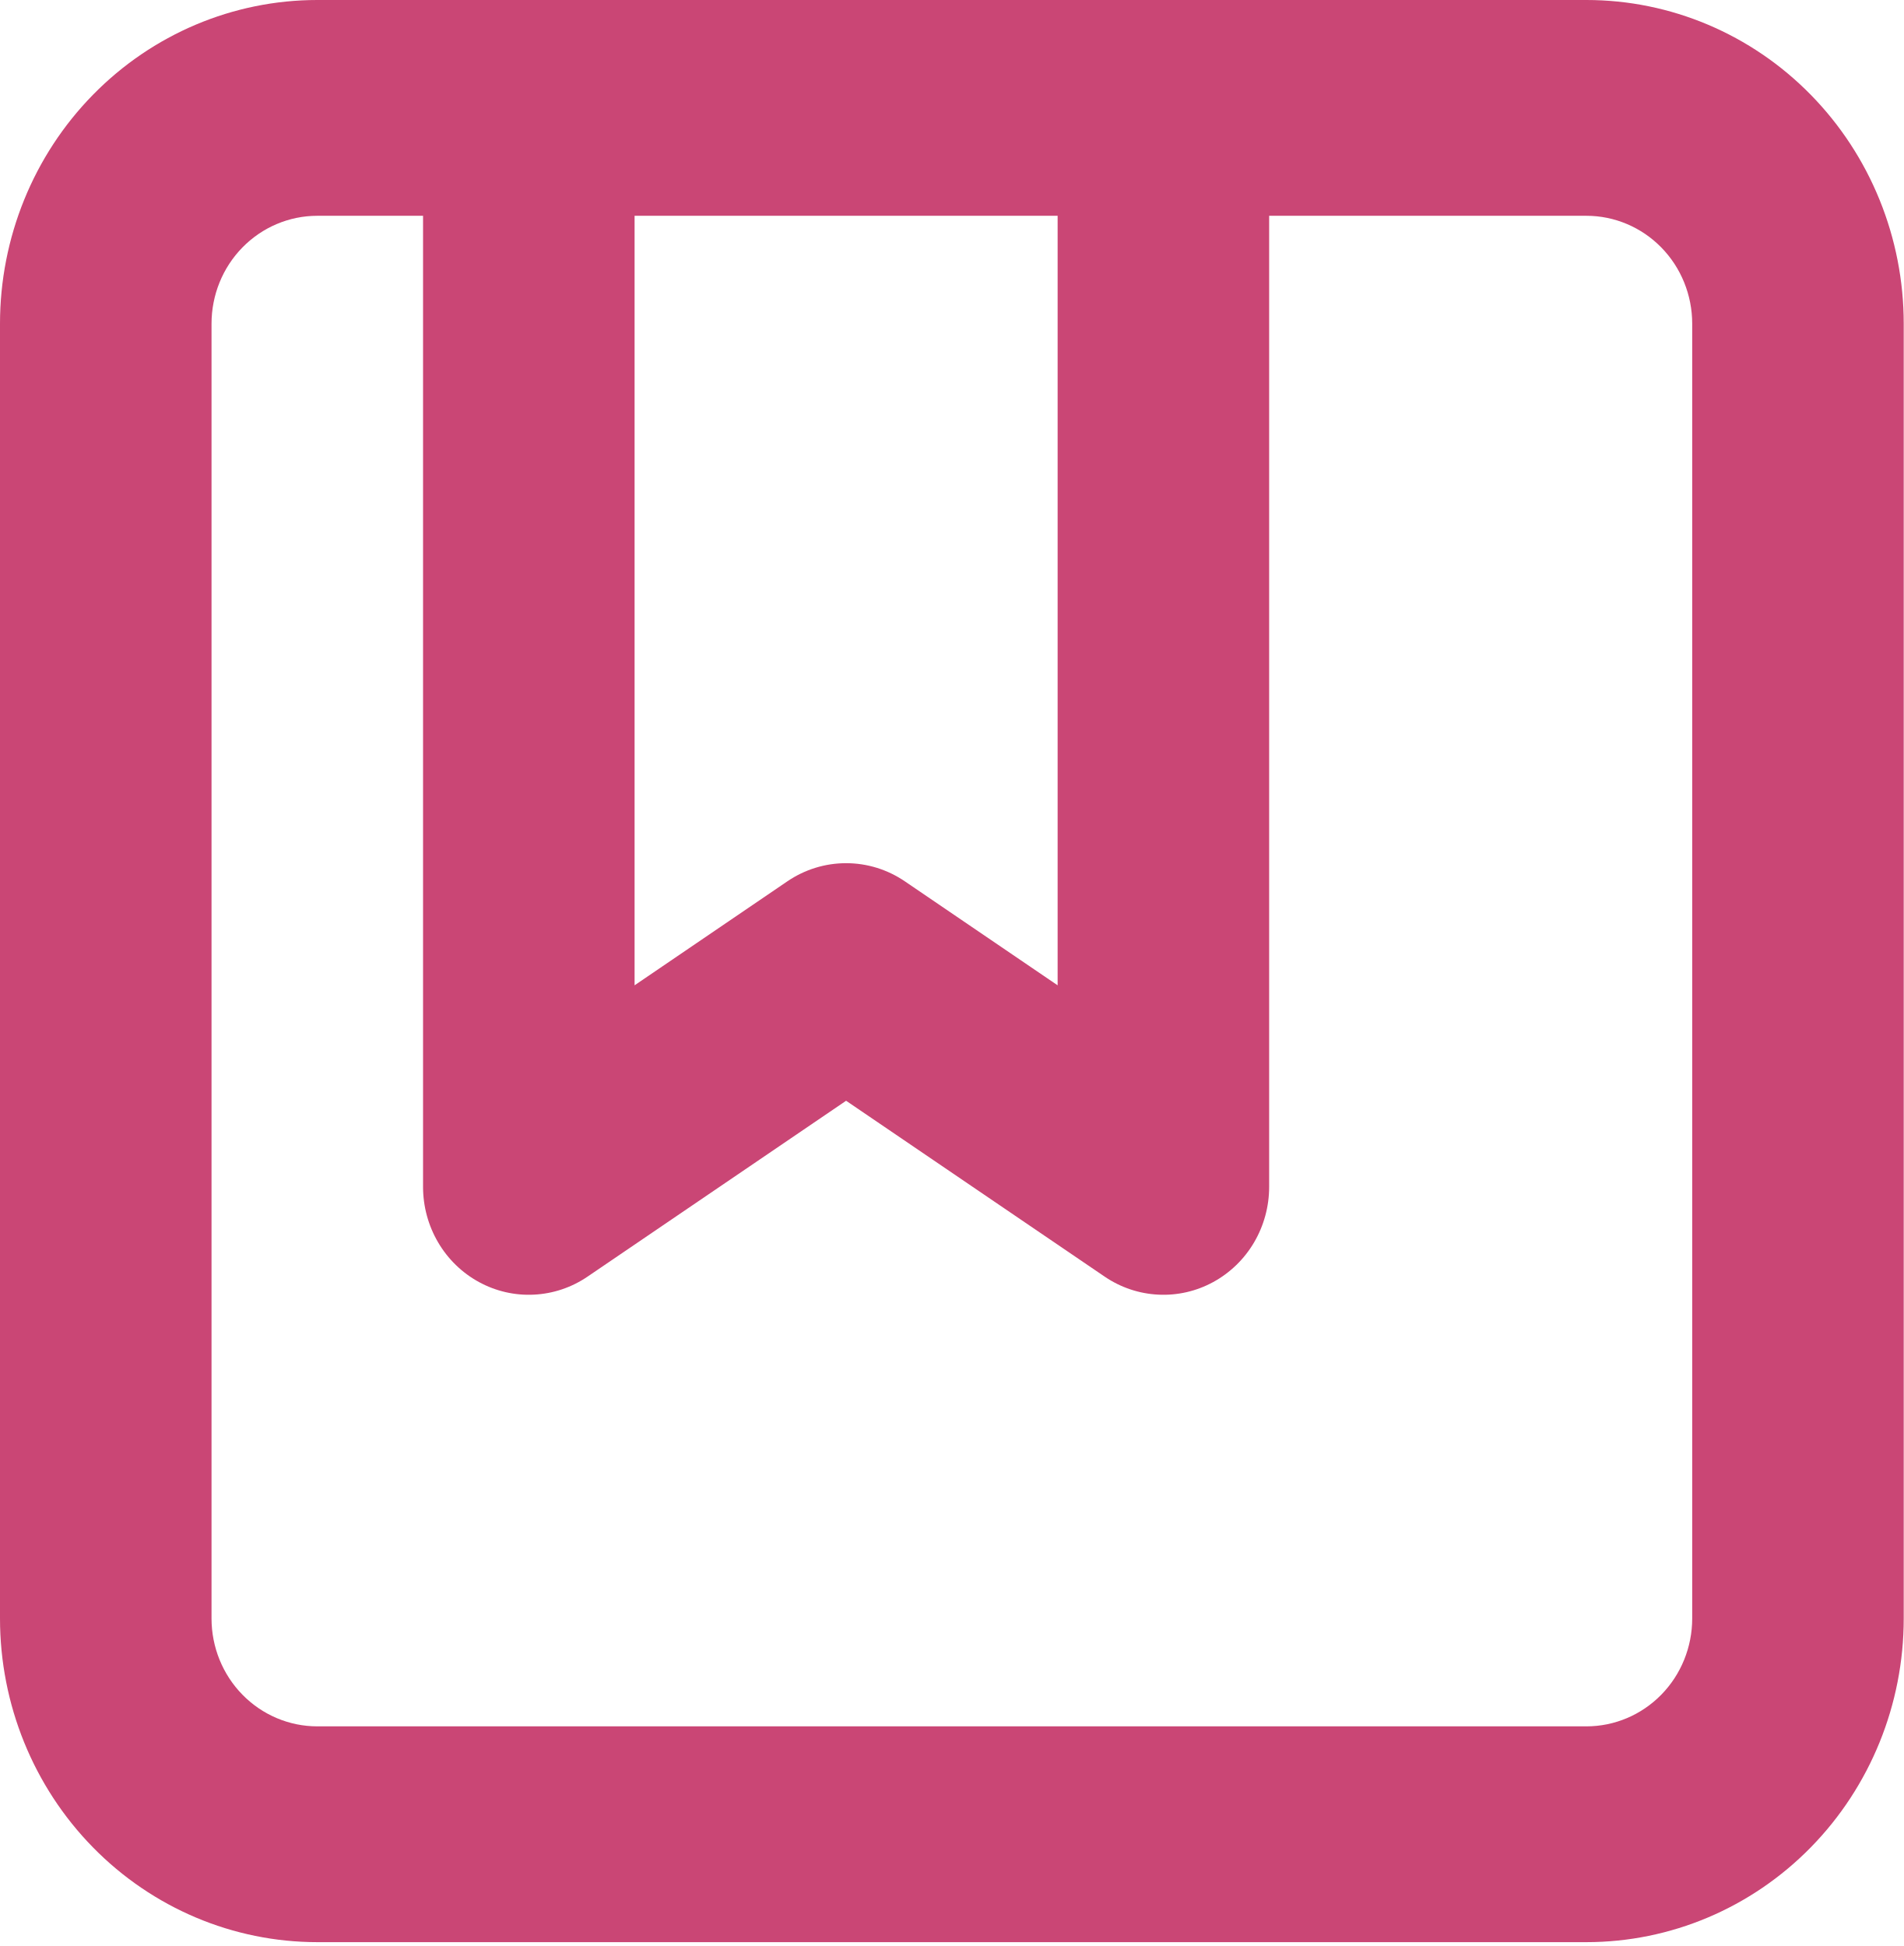
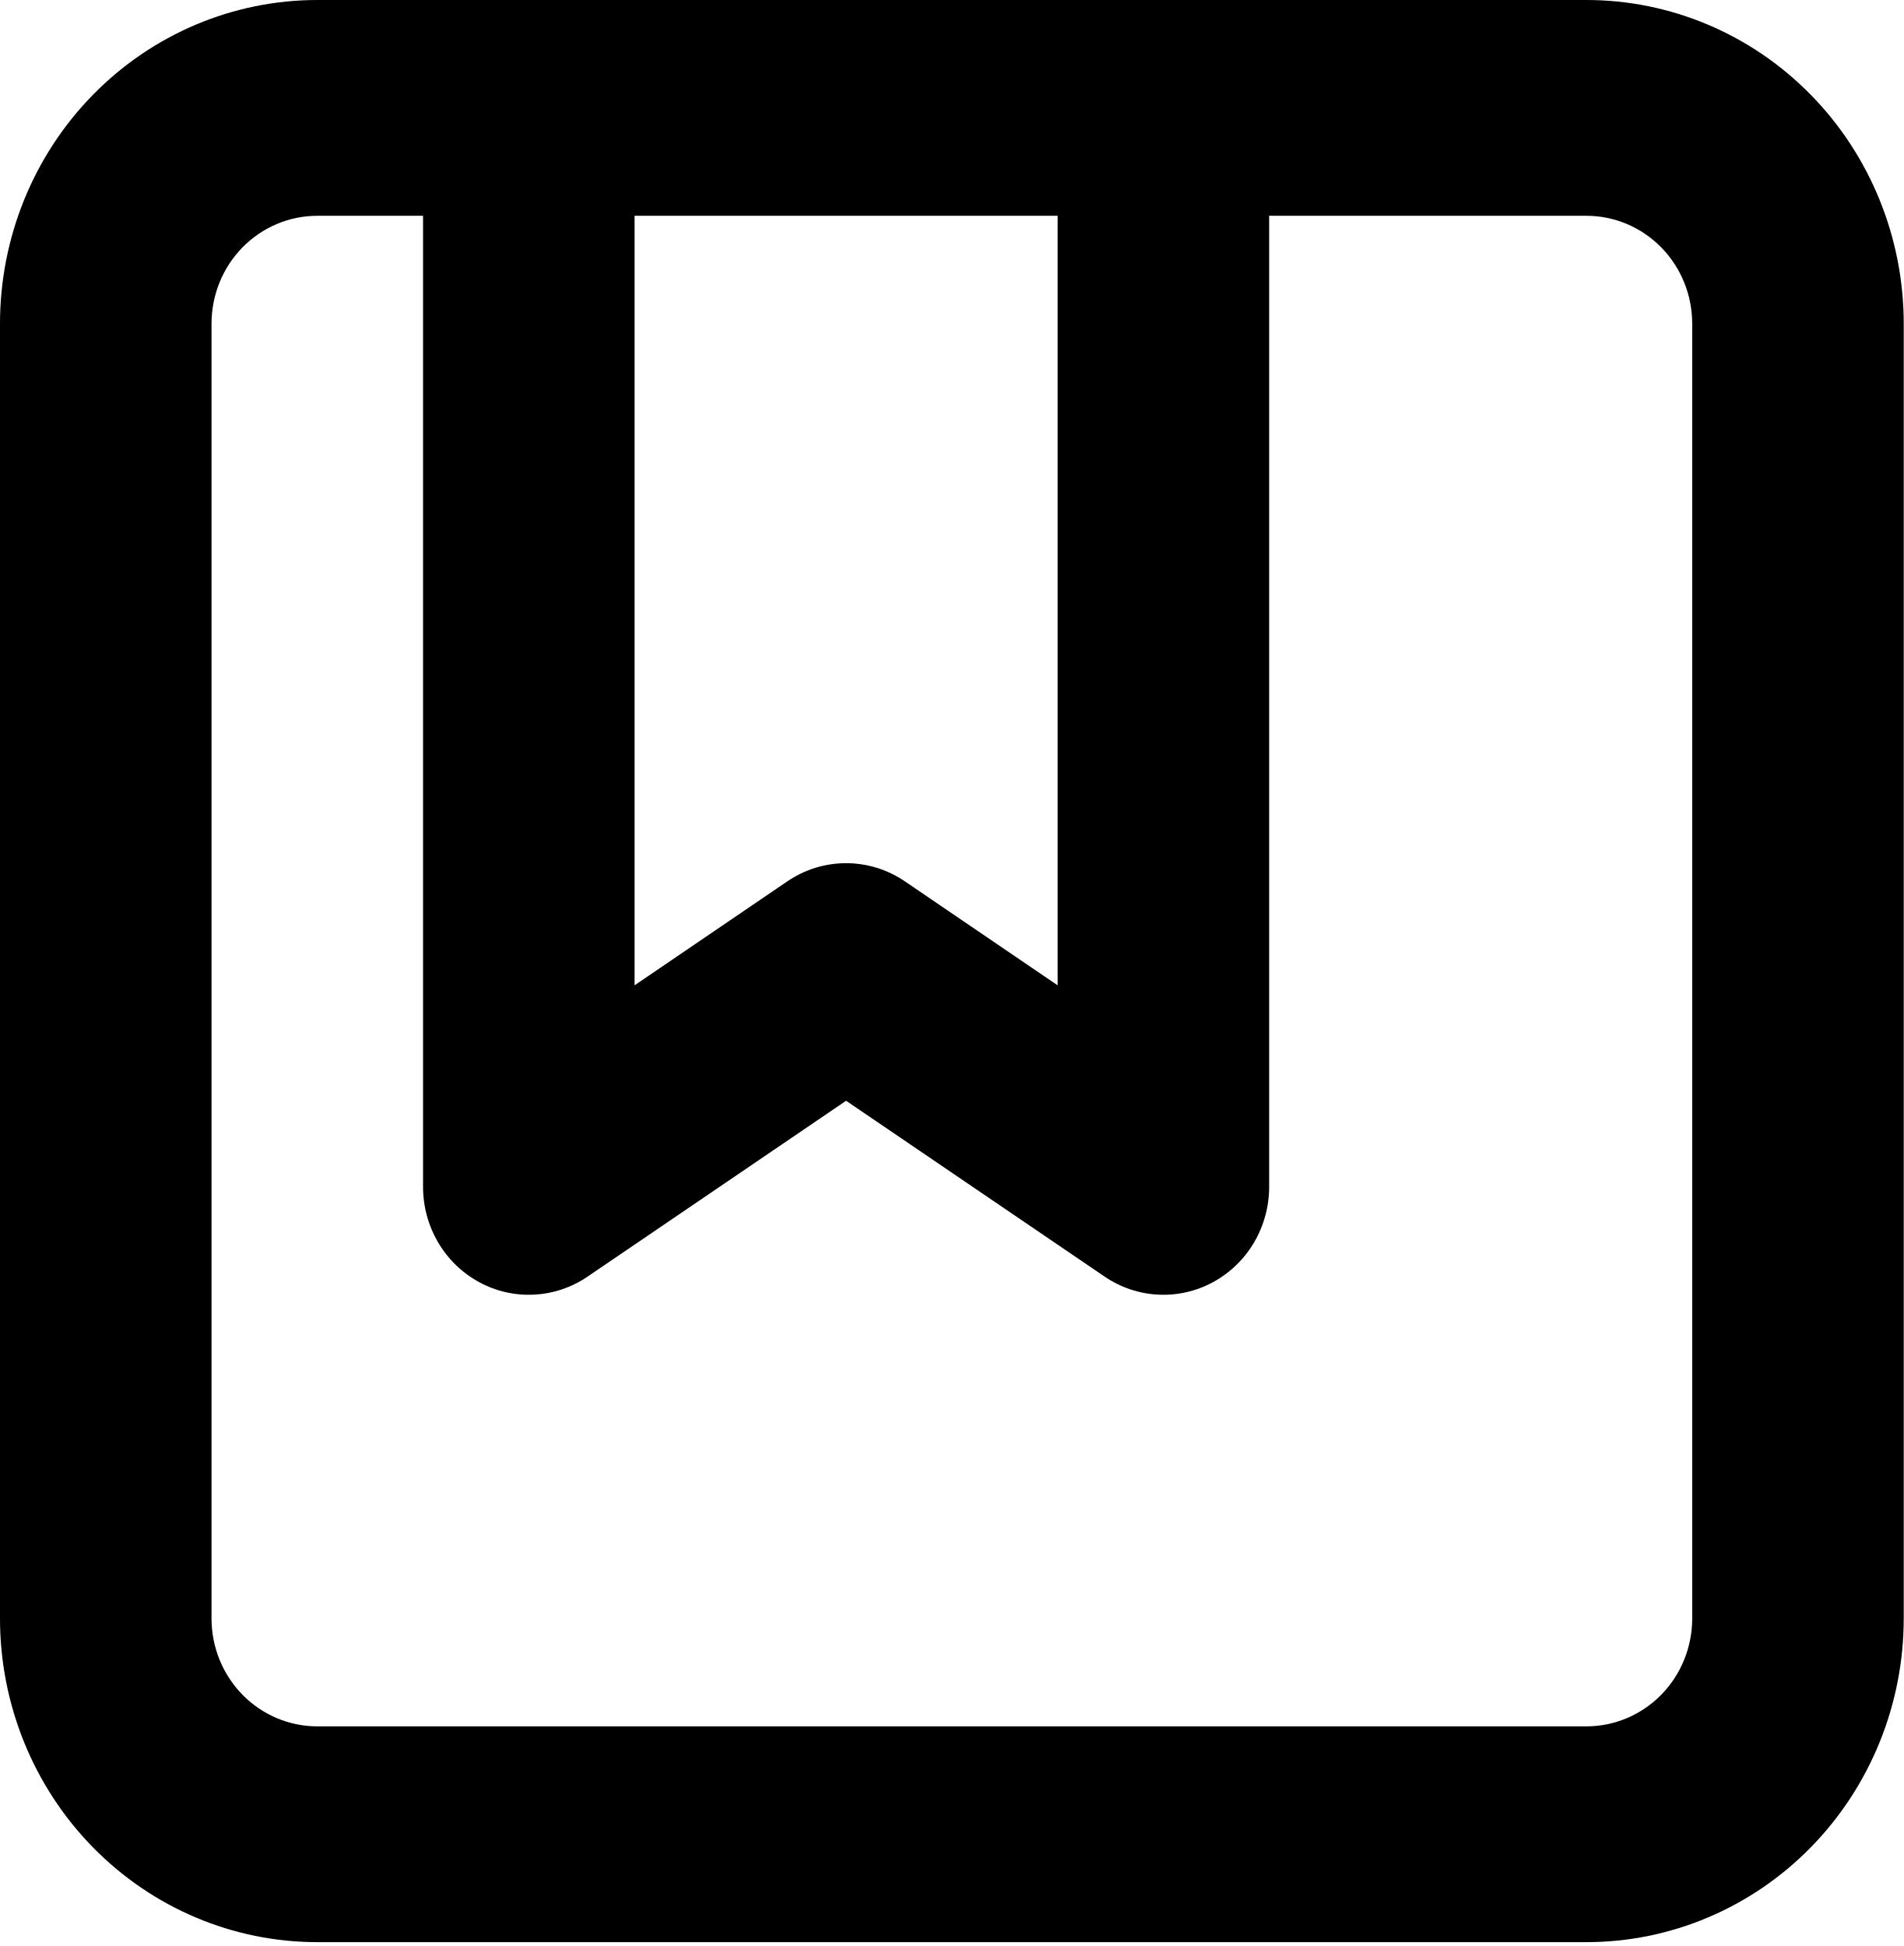
<svg xmlns="http://www.w3.org/2000/svg" width="45" height="46" viewBox="0 0 45 46" fill="none">
-   <path d="M7.5 5.101C6.837 5.101 6.201 5.37 5.732 5.848C5.263 6.326 5 6.975 5 7.652V38.258C5 38.934 5.263 39.583 5.732 40.061C6.201 40.539 6.837 40.808 7.5 40.808H37.5C38.163 40.808 38.799 40.539 39.268 40.061C39.737 39.583 40 38.934 40 38.258V7.652C40 6.975 39.737 6.326 39.268 5.848C38.799 5.37 38.163 5.101 37.5 5.101H30V28.056C30 28.517 29.877 28.97 29.645 29.366C29.412 29.763 29.078 30.087 28.679 30.305C28.28 30.523 27.831 30.626 27.379 30.603C26.927 30.581 26.489 30.434 26.113 30.178L20 26.02L13.887 30.178C13.511 30.434 13.073 30.581 12.621 30.603C12.169 30.626 11.72 30.523 11.321 30.305C10.921 30.087 10.588 29.763 10.355 29.366C10.123 28.97 10 28.517 10 28.056V5.101H7.5ZM15 5.101V23.291L18.613 20.832C19.023 20.553 19.506 20.404 20 20.404C20.494 20.404 20.977 20.553 21.387 20.832L25 23.291V5.101H15ZM0 7.652C0 5.622 0.79 3.676 2.197 2.241C3.603 0.806 5.511 0 7.5 0H37.5C39.489 0 41.397 0.806 42.803 2.241C44.21 3.676 45 5.622 45 7.652V38.258C45 40.287 44.21 42.233 42.803 43.668C41.397 45.103 39.489 45.909 37.5 45.909H7.5C5.511 45.909 3.603 45.103 2.197 43.668C0.79 42.233 0 40.287 0 38.258V7.652Z" fill="#CA4675" />
+   <path d="M7.5 5.101C6.837 5.101 6.201 5.37 5.732 5.848C5.263 6.326 5 6.975 5 7.652V38.258C5 38.934 5.263 39.583 5.732 40.061C6.201 40.539 6.837 40.808 7.5 40.808H37.5C38.163 40.808 38.799 40.539 39.268 40.061C39.737 39.583 40 38.934 40 38.258V7.652C40 6.975 39.737 6.326 39.268 5.848C38.799 5.37 38.163 5.101 37.5 5.101H30V28.056C30 28.517 29.877 28.97 29.645 29.366C29.412 29.763 29.078 30.087 28.679 30.305C28.28 30.523 27.831 30.626 27.379 30.603C26.927 30.581 26.489 30.434 26.113 30.178L20 26.02L13.887 30.178C13.511 30.434 13.073 30.581 12.621 30.603C12.169 30.626 11.72 30.523 11.321 30.305C10.921 30.087 10.588 29.763 10.355 29.366C10.123 28.97 10 28.517 10 28.056V5.101H7.5ZM15 5.101V23.291L18.613 20.832C19.023 20.553 19.506 20.404 20 20.404C20.494 20.404 20.977 20.553 21.387 20.832L25 23.291V5.101H15ZM0 7.652C0 5.622 0.79 3.676 2.197 2.241C3.603 0.806 5.511 0 7.5 0H37.5C39.489 0 41.397 0.806 42.803 2.241C44.21 3.676 45 5.622 45 7.652V38.258C45 40.287 44.21 42.233 42.803 43.668C41.397 45.103 39.489 45.909 37.5 45.909H7.5C5.511 45.909 3.603 45.103 2.197 43.668C0.79 42.233 0 40.287 0 38.258V7.652Z" fill="currentColor" />
</svg>
